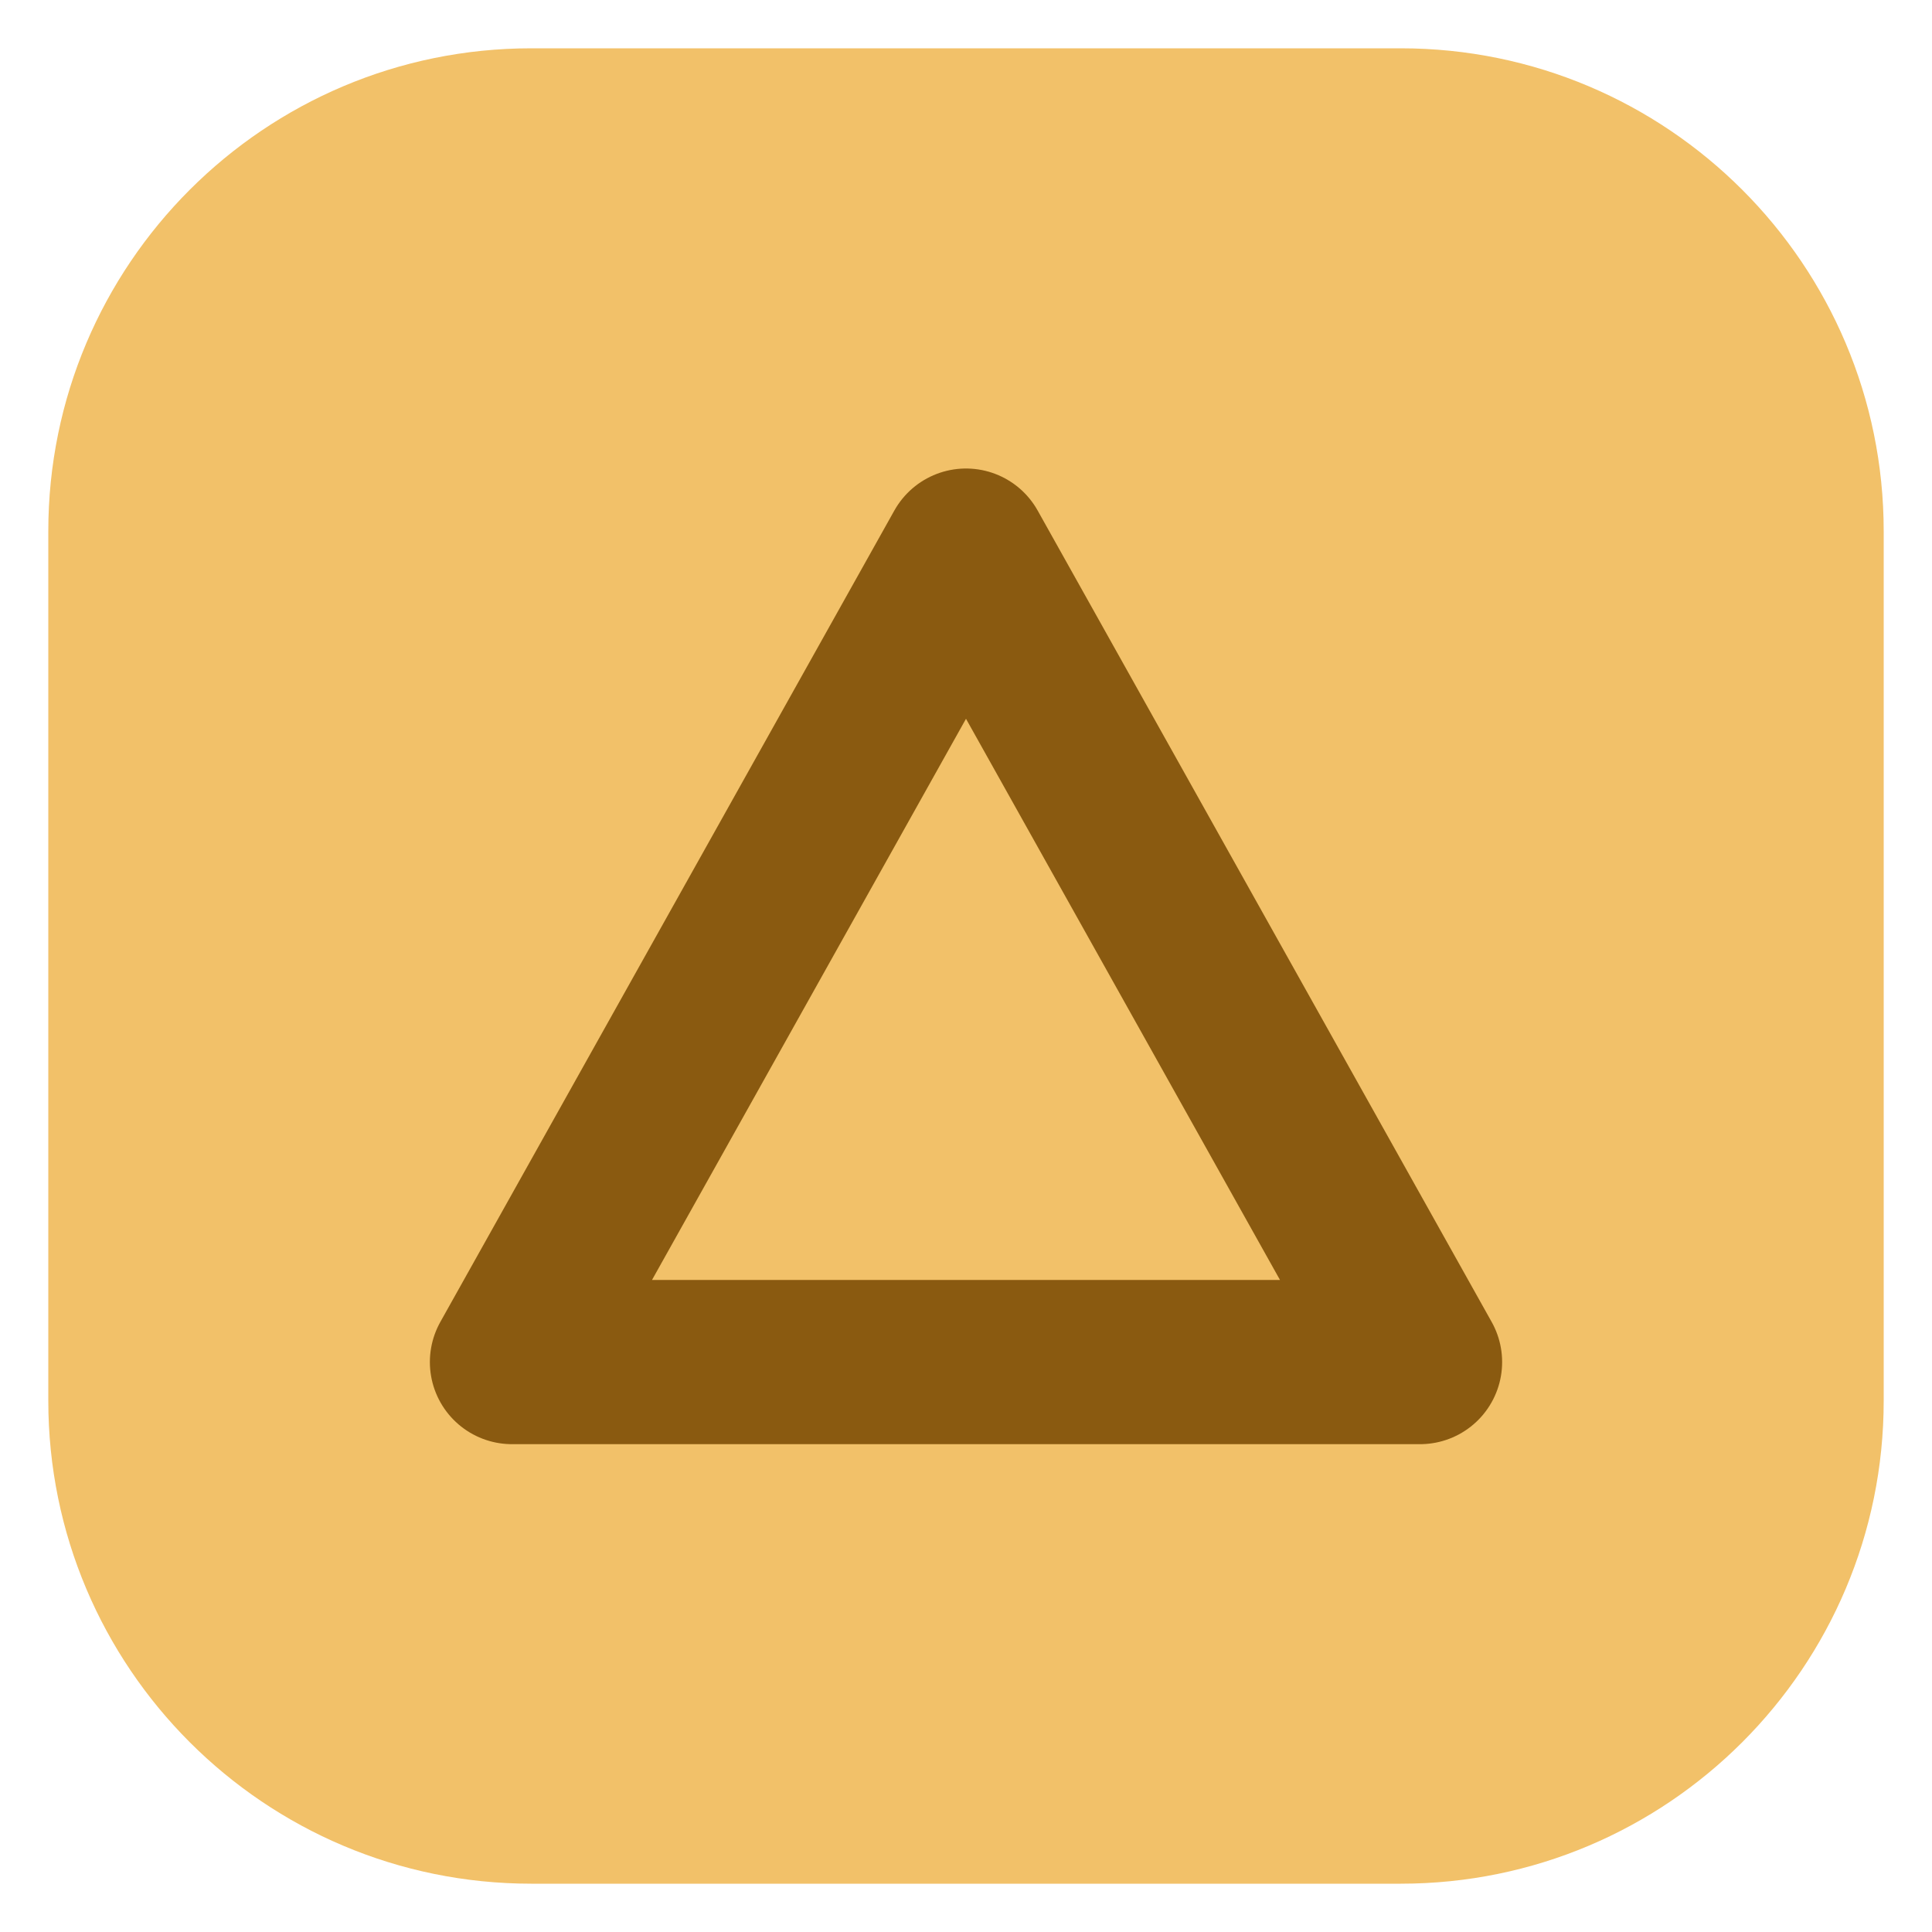
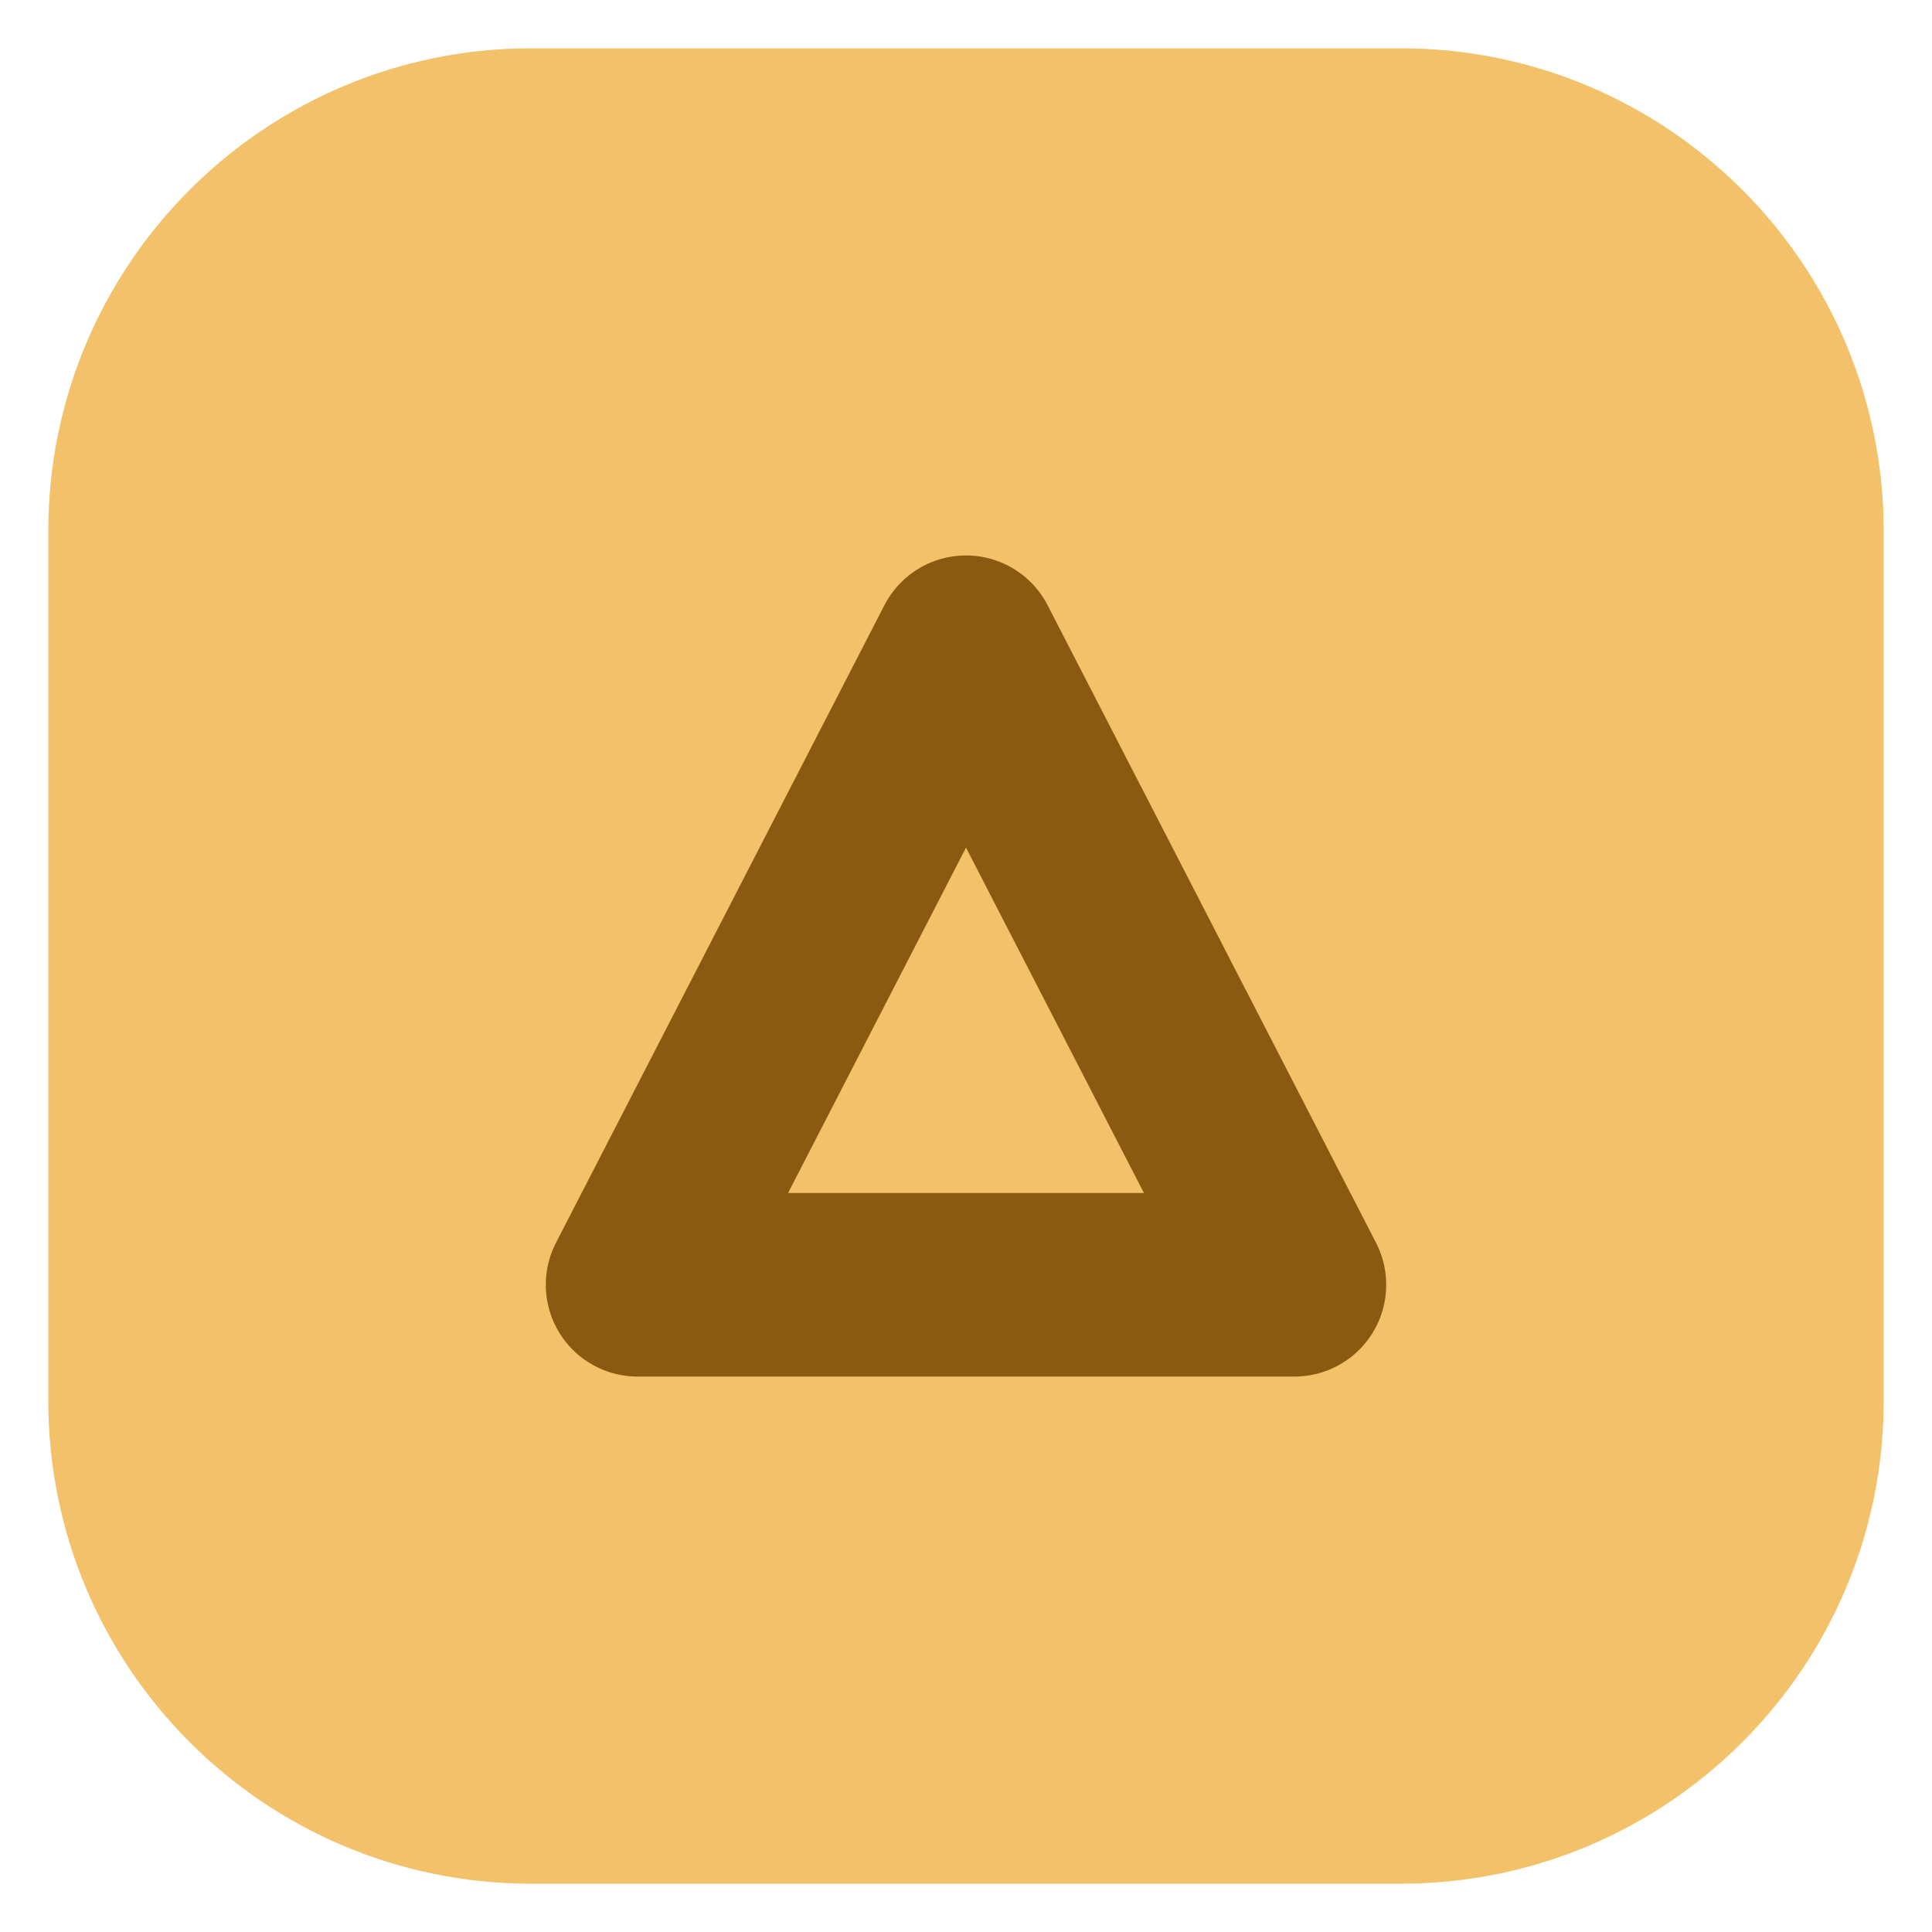
<svg xmlns="http://www.w3.org/2000/svg" width="20" height="20" viewBox="0 0 20 20" role="img">
  <rect x="0.5" y="0.5" width="19" height="19" rx="5" fill="#f2c169" />
-   <path d="M10 5.7 L14.7 14.1 L5.3 14.1 Z" fill="none" stroke="#8a5a10" stroke-width="1.7" stroke-linejoin="round" />
+   <path d="M10 6.7 L13.4 13.3 L6.6 13.3 Z" fill="none" stroke="#8a5a10" stroke-width="1.9" stroke-linejoin="round" />
</svg>
